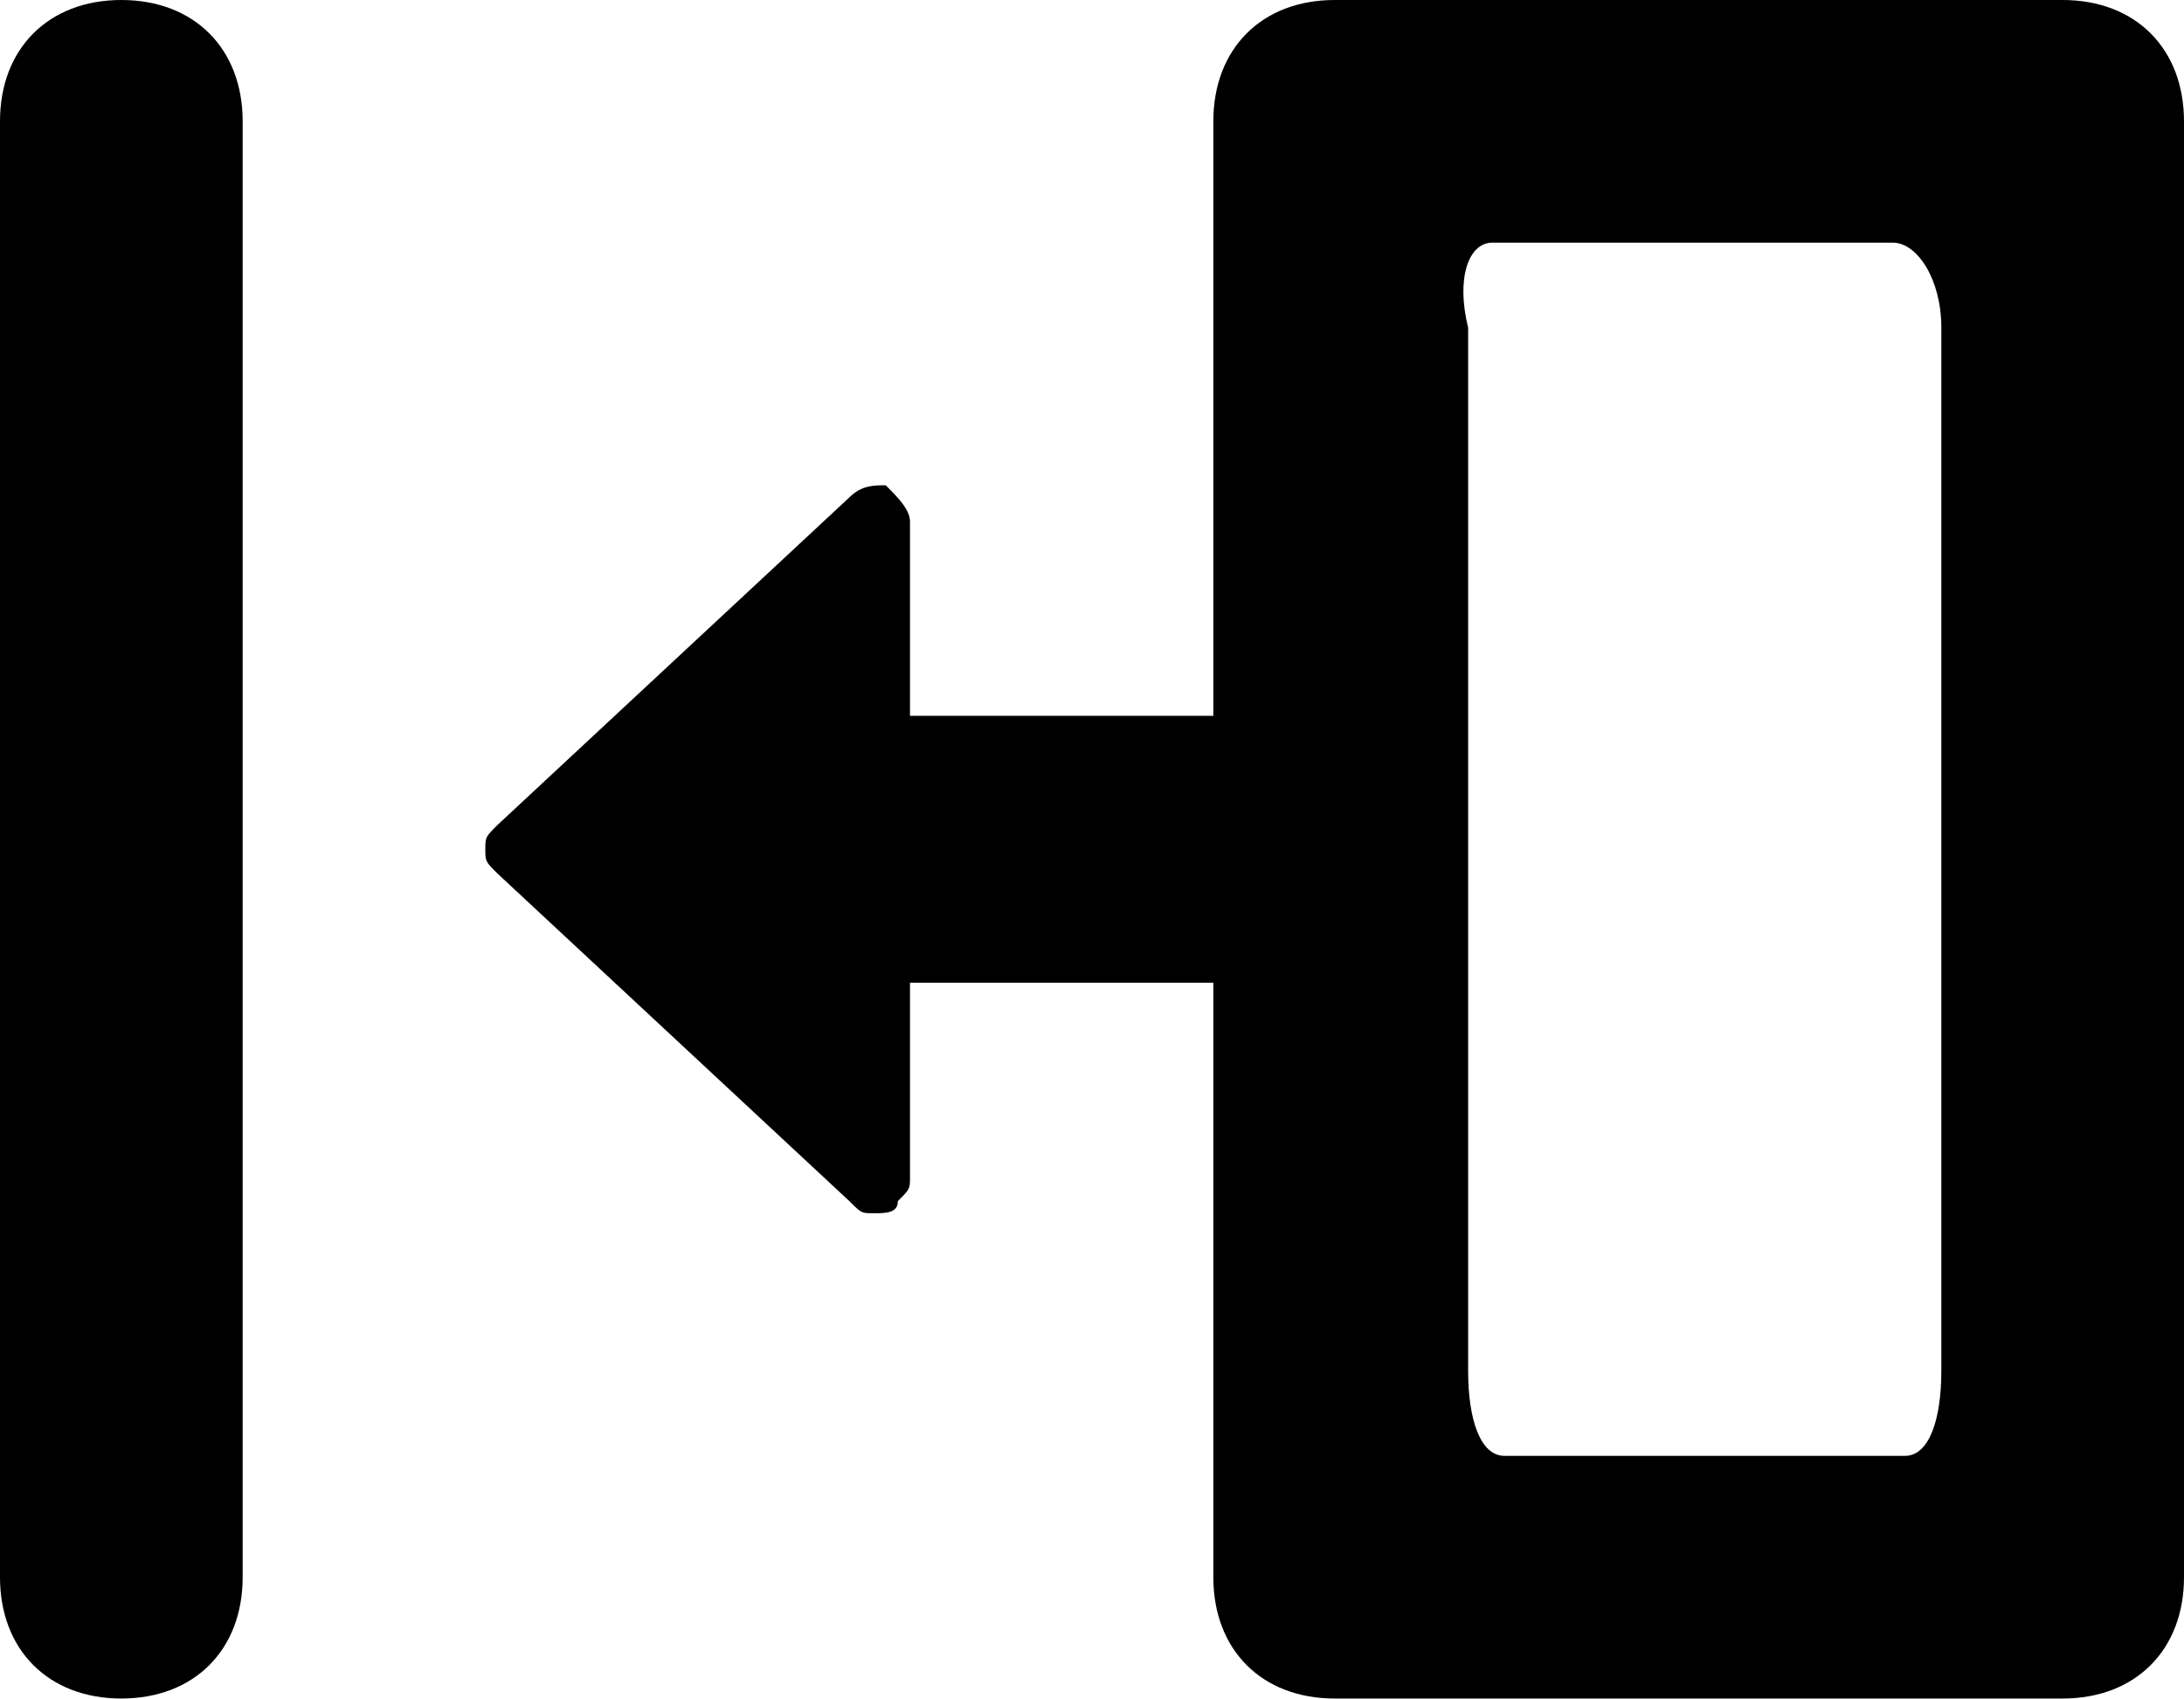
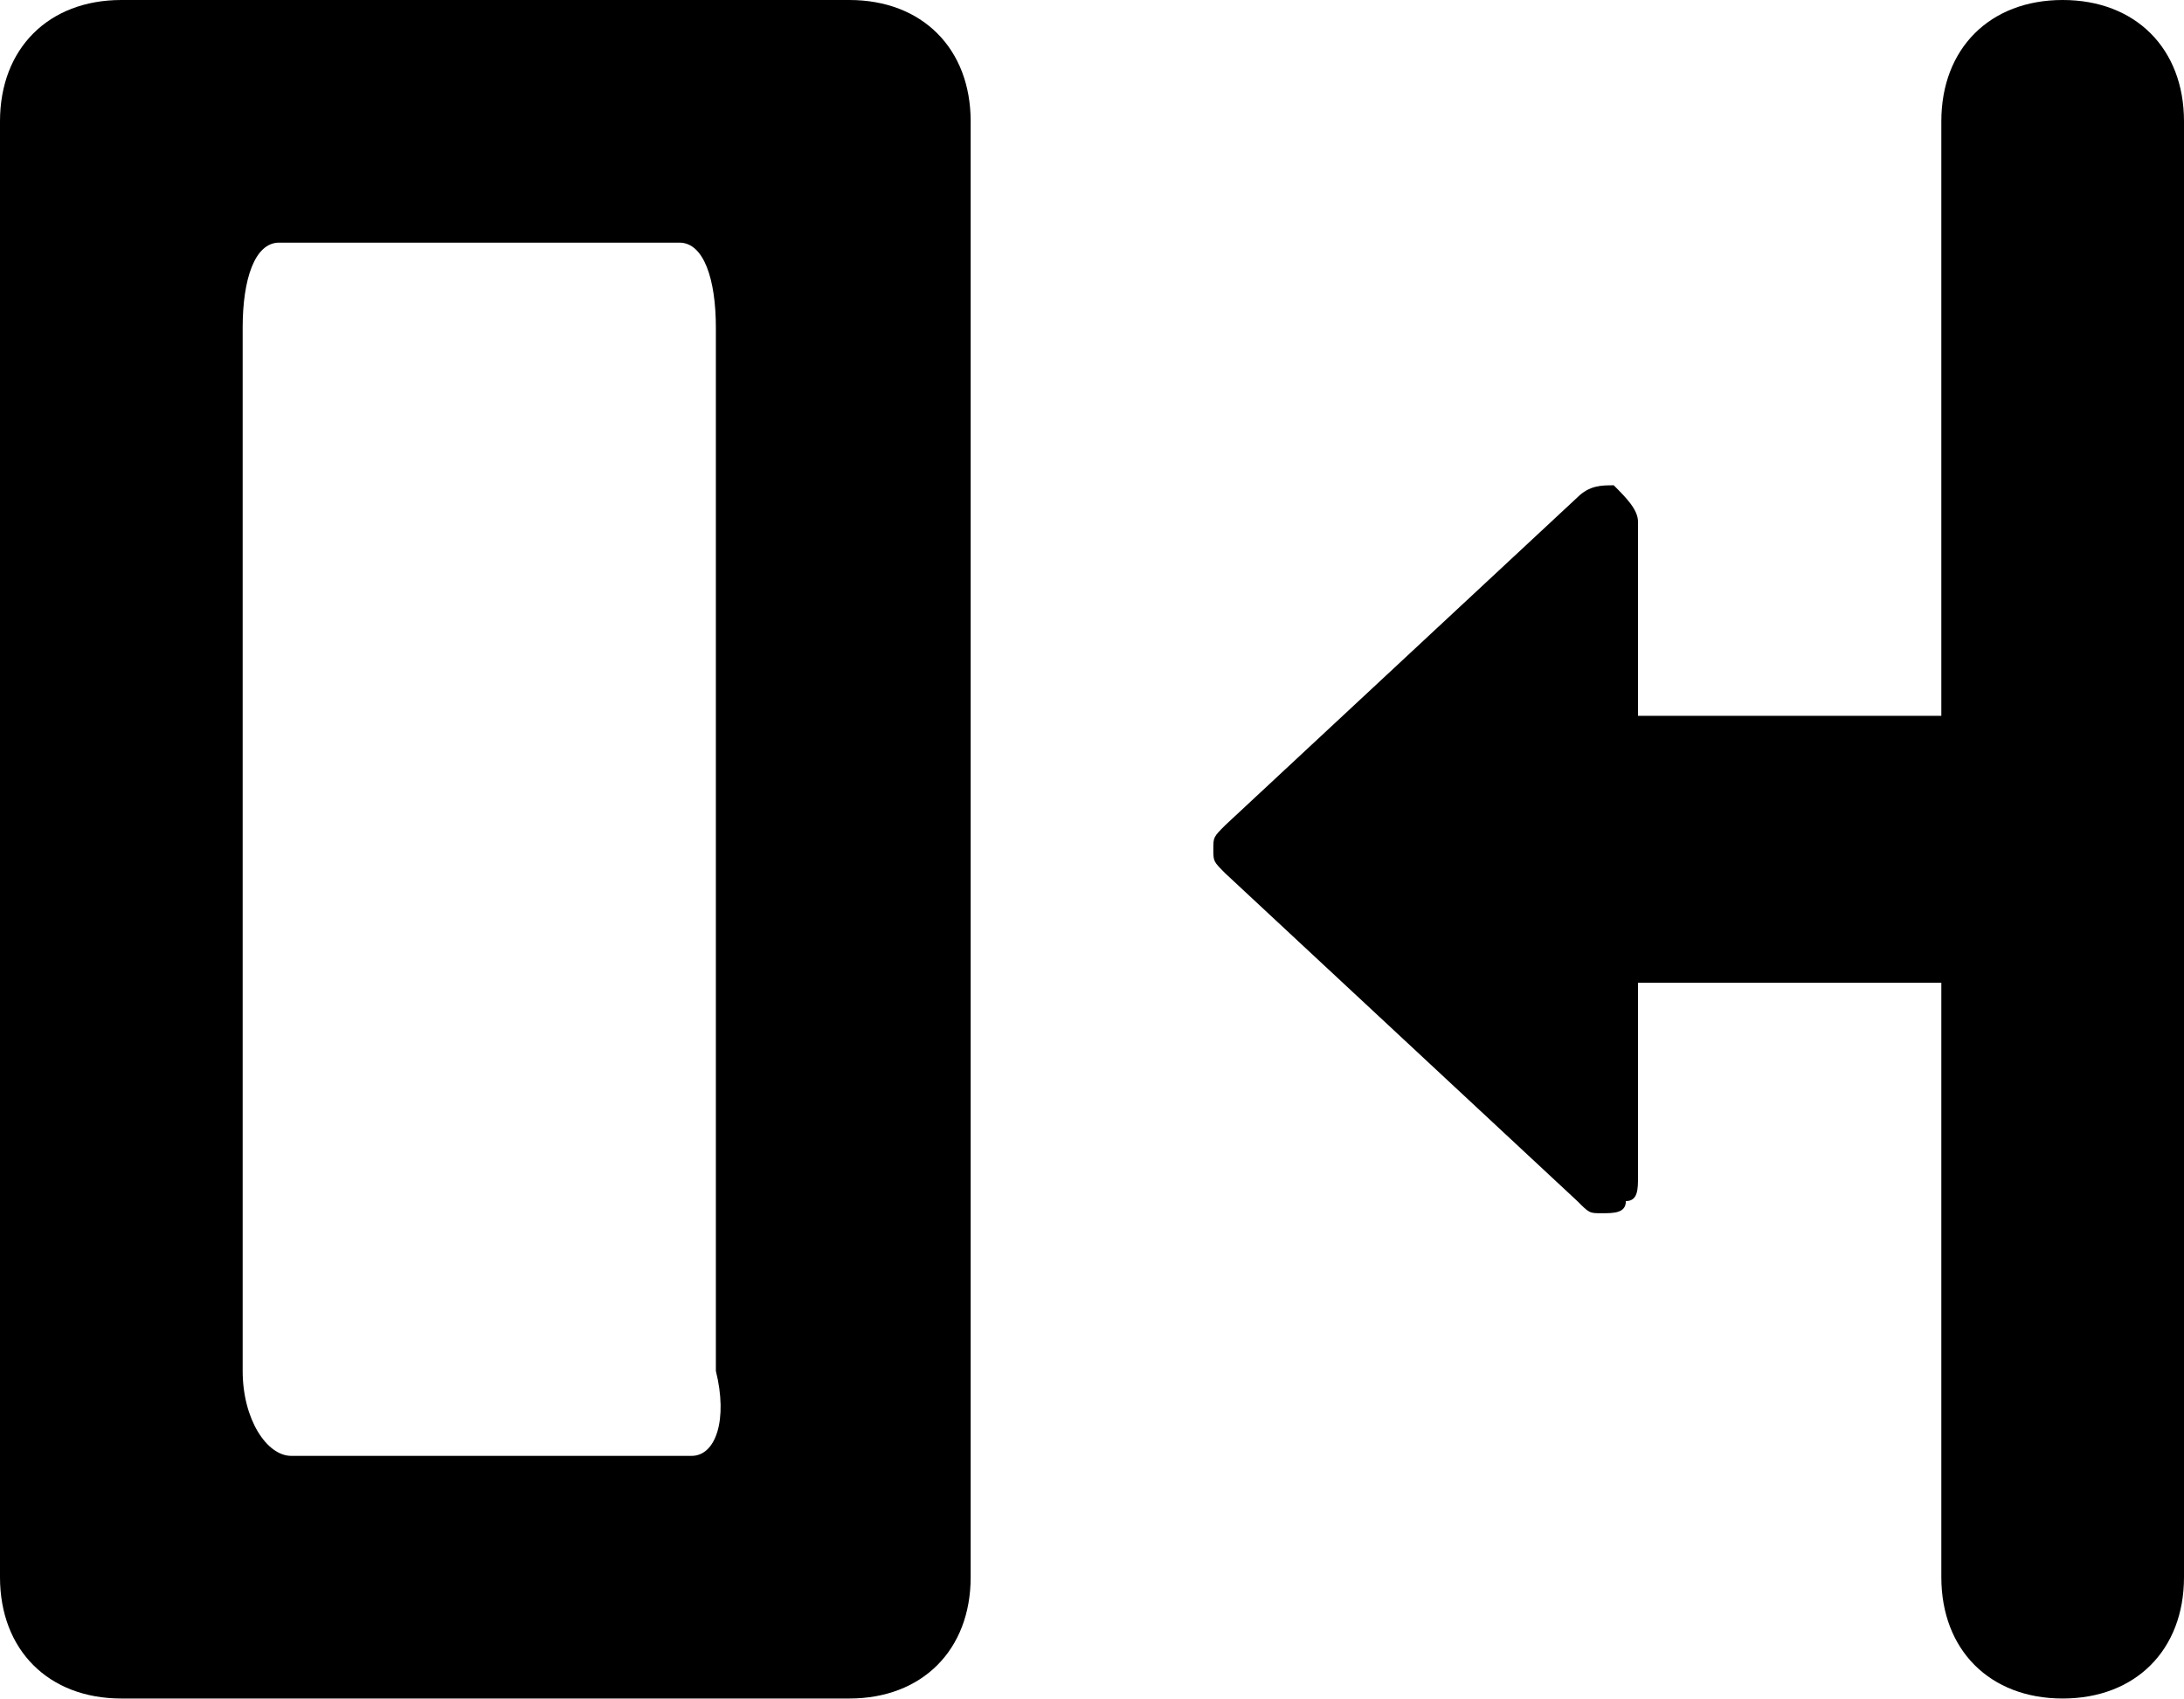
<svg xmlns="http://www.w3.org/2000/svg" version="1.1" x="0px" y="0px" viewBox="0 0 18 14" style="enable-background:new 0 0 18 14;" xml:space="preserve">
-   <path d="M1,0C0.4,0,0,0.4,0,1v12c0,0.6,0.4,1,1,1s1-0.4,1-1V1C2,0.4,1.6,0,1,0z M17,0h-6c-0.6,0-1,0.4-1,1v4.9H7.5     V4.3c0-0.1-0.1-0.2-0.2-0.3C7.2,4,7.1,4,7,4.1L4.1,6.8C4,6.9,4,6.9,4,7c0,0.1,0,0.1,0.1,0.2L7,9.9C7.1,10,7.1,10,7.2,10     c0.1,0,0.2,0,0.2-0.1c0.1-0.1,0.1-0.1,0.1-0.2V8.1H10V13c0,0.6,0.4,1,1,1h6c0.6,0,1-0.4,1-1V1C18,0.4,17.6,0,17,0z M16,11.3     c0,0.4-0.1,0.7-0.3,0.7h-3.3c-0.2,0-0.3-0.3-0.3-0.7V7.8c0,0,0,0,0,0V6.2c0,0,0,0,0,0V2.7C12,2.3,12.1,2,12.3,2h3.3     C15.8,2,16,2.3,16,2.7V11.3z" />
+   <path d="M1,14h6c0.6,0,1-0.4,1-1V1c0-0.6-0.4-1-1-1H1C0.4,0,0,0.4,0,1v12C0,13.6,0.4,14,1,14z M2,2.7C2,2.3,2.1,2,2.3,2h3.3   c0.2,0,0.3,0.3,0.3,0.7v8.6C6,11.7,5.9,12,5.7,12H2.4C2.2,12,2,11.7,2,11.3V2.7z M13,9.9c0.1,0.1,0.1,0.1,0.2,0.1   c0.1,0,0.2,0,0.2-0.1c0.1,0,0.1-0.1,0.1-0.2V8.1H16V13c0,0.6,0.4,1,1,1s1-0.4,1-1V7.8l0,0V6.2l0,0V1c0-0.6-0.4-1-1-1s-1,0.4-1,1v4.9   h-2.5V4.3c0-0.1-0.1-0.2-0.2-0.3c-0.1,0-0.2,0-0.3,0.1l-2.9,2.7C10,6.9,10,6.9,10,7s0,0.1,0.1,0.2L13,9.9z" />
</svg>
